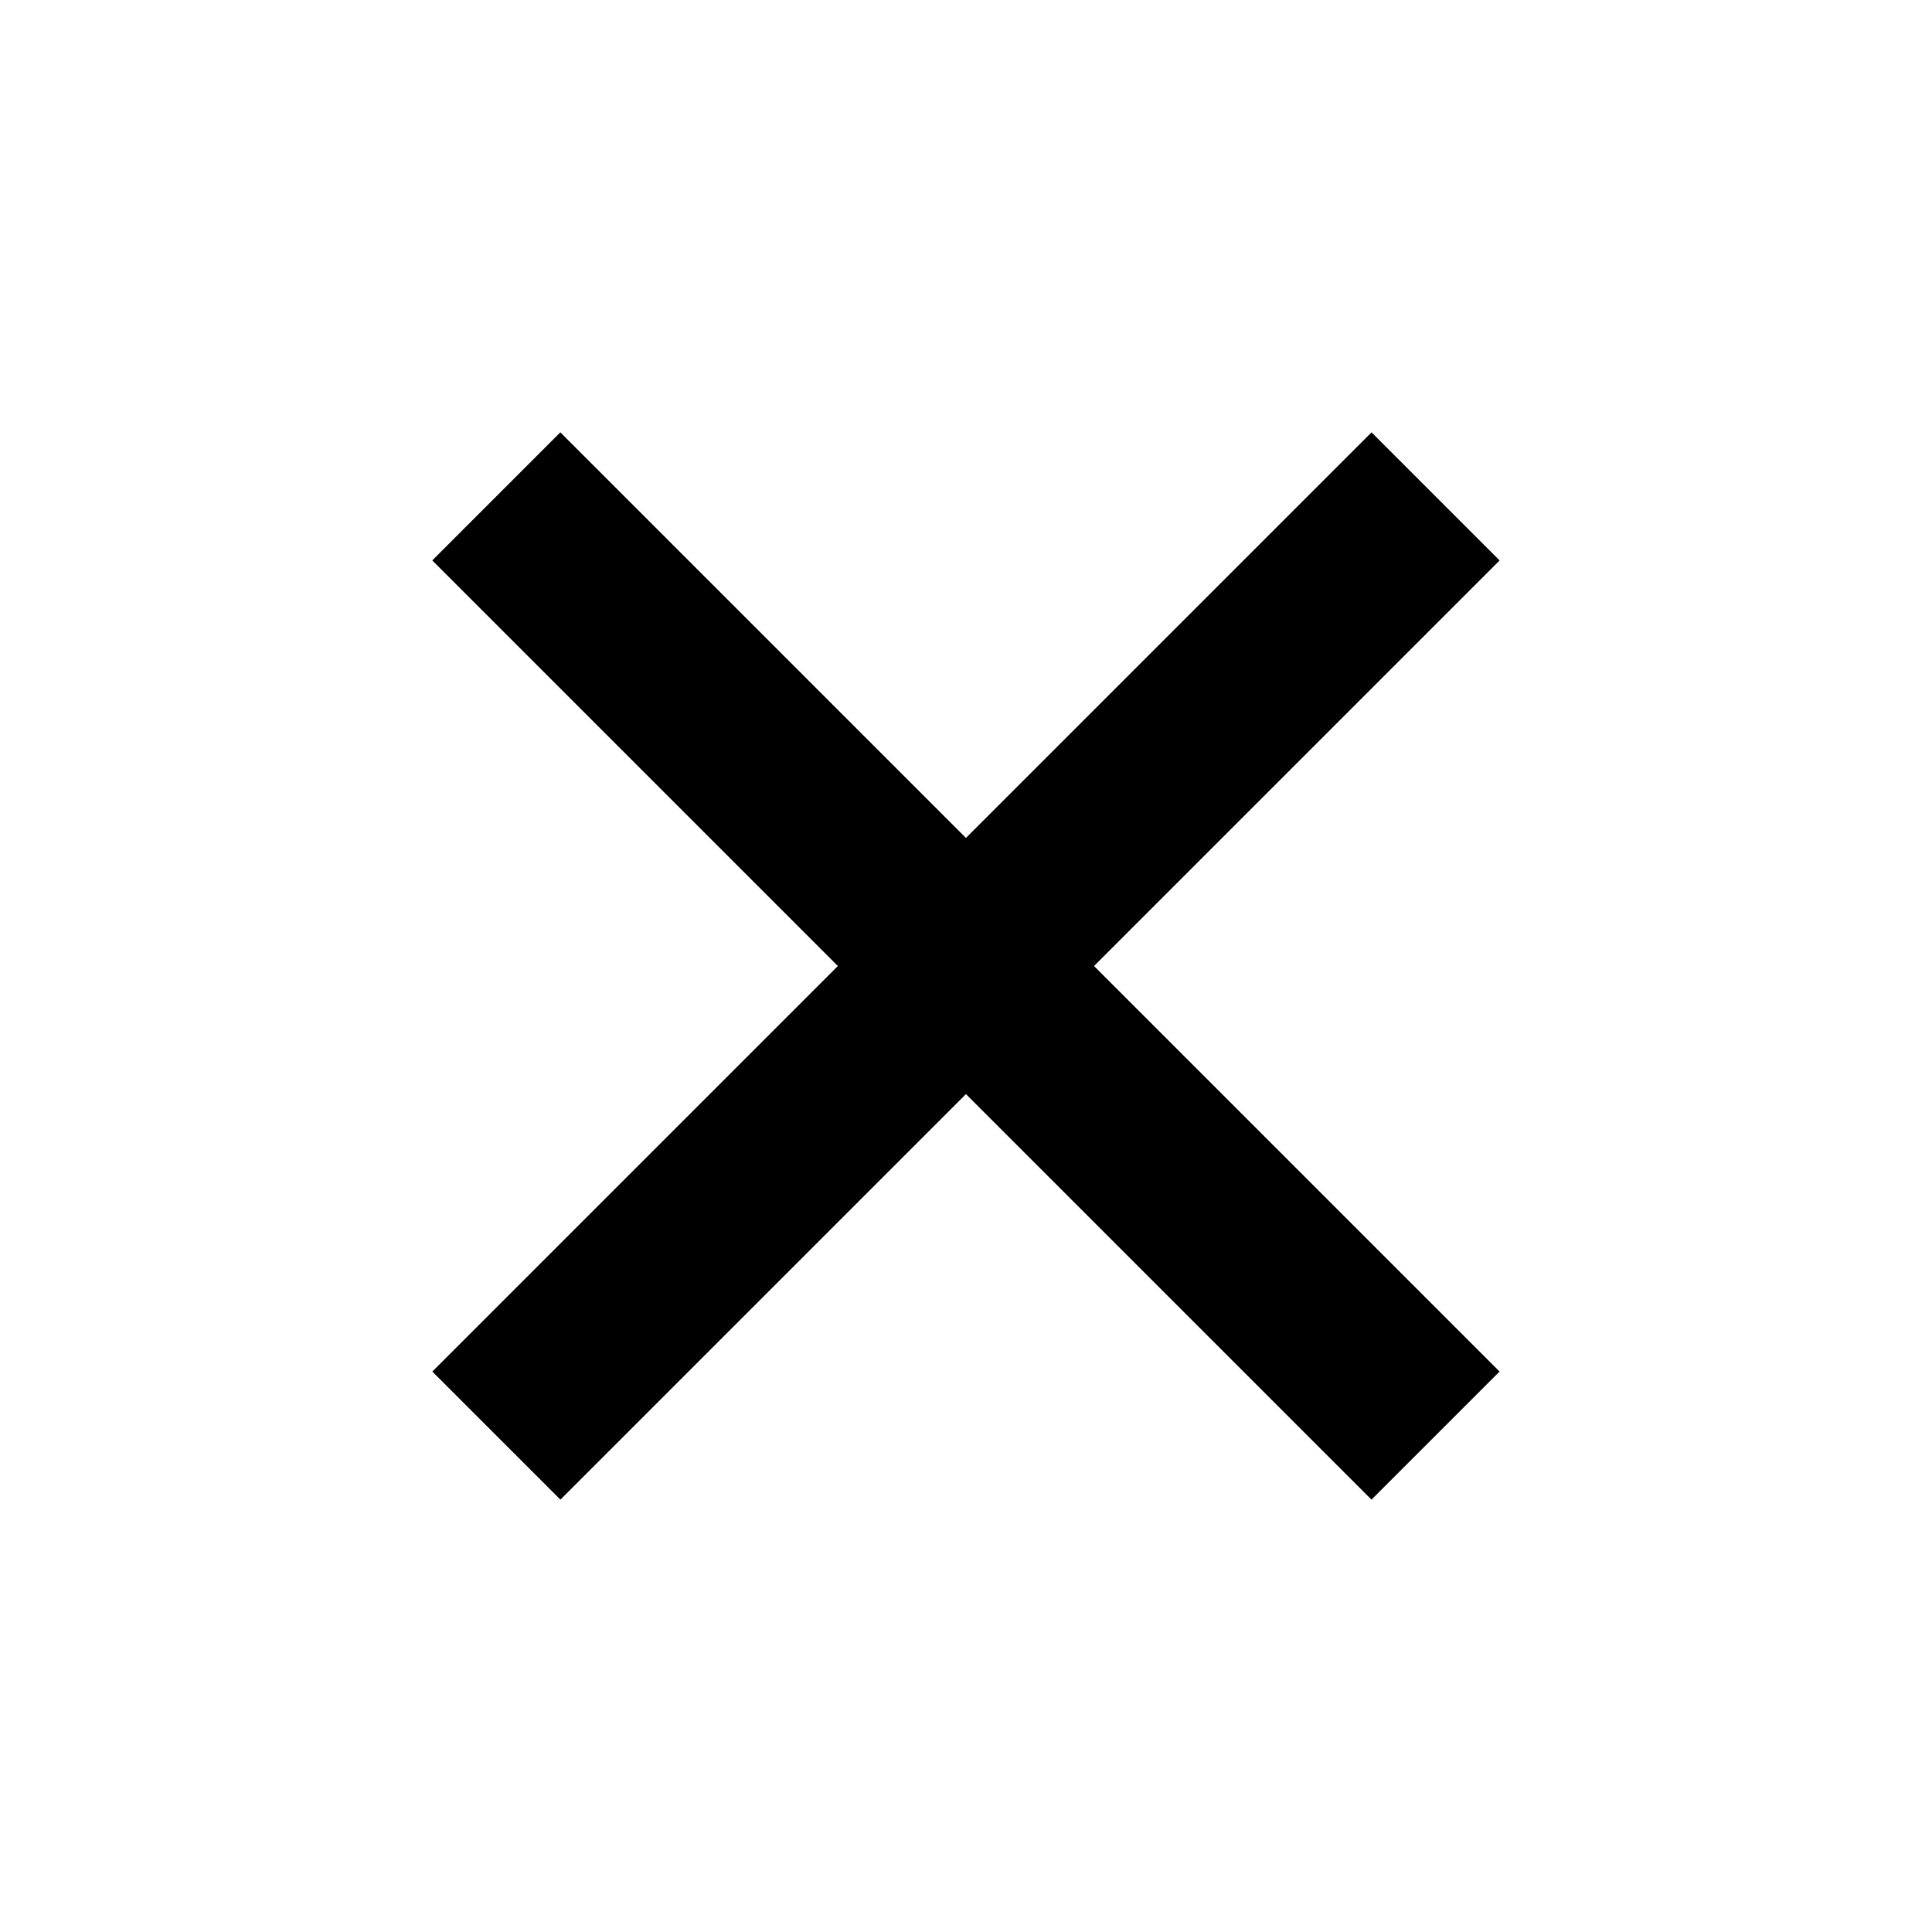
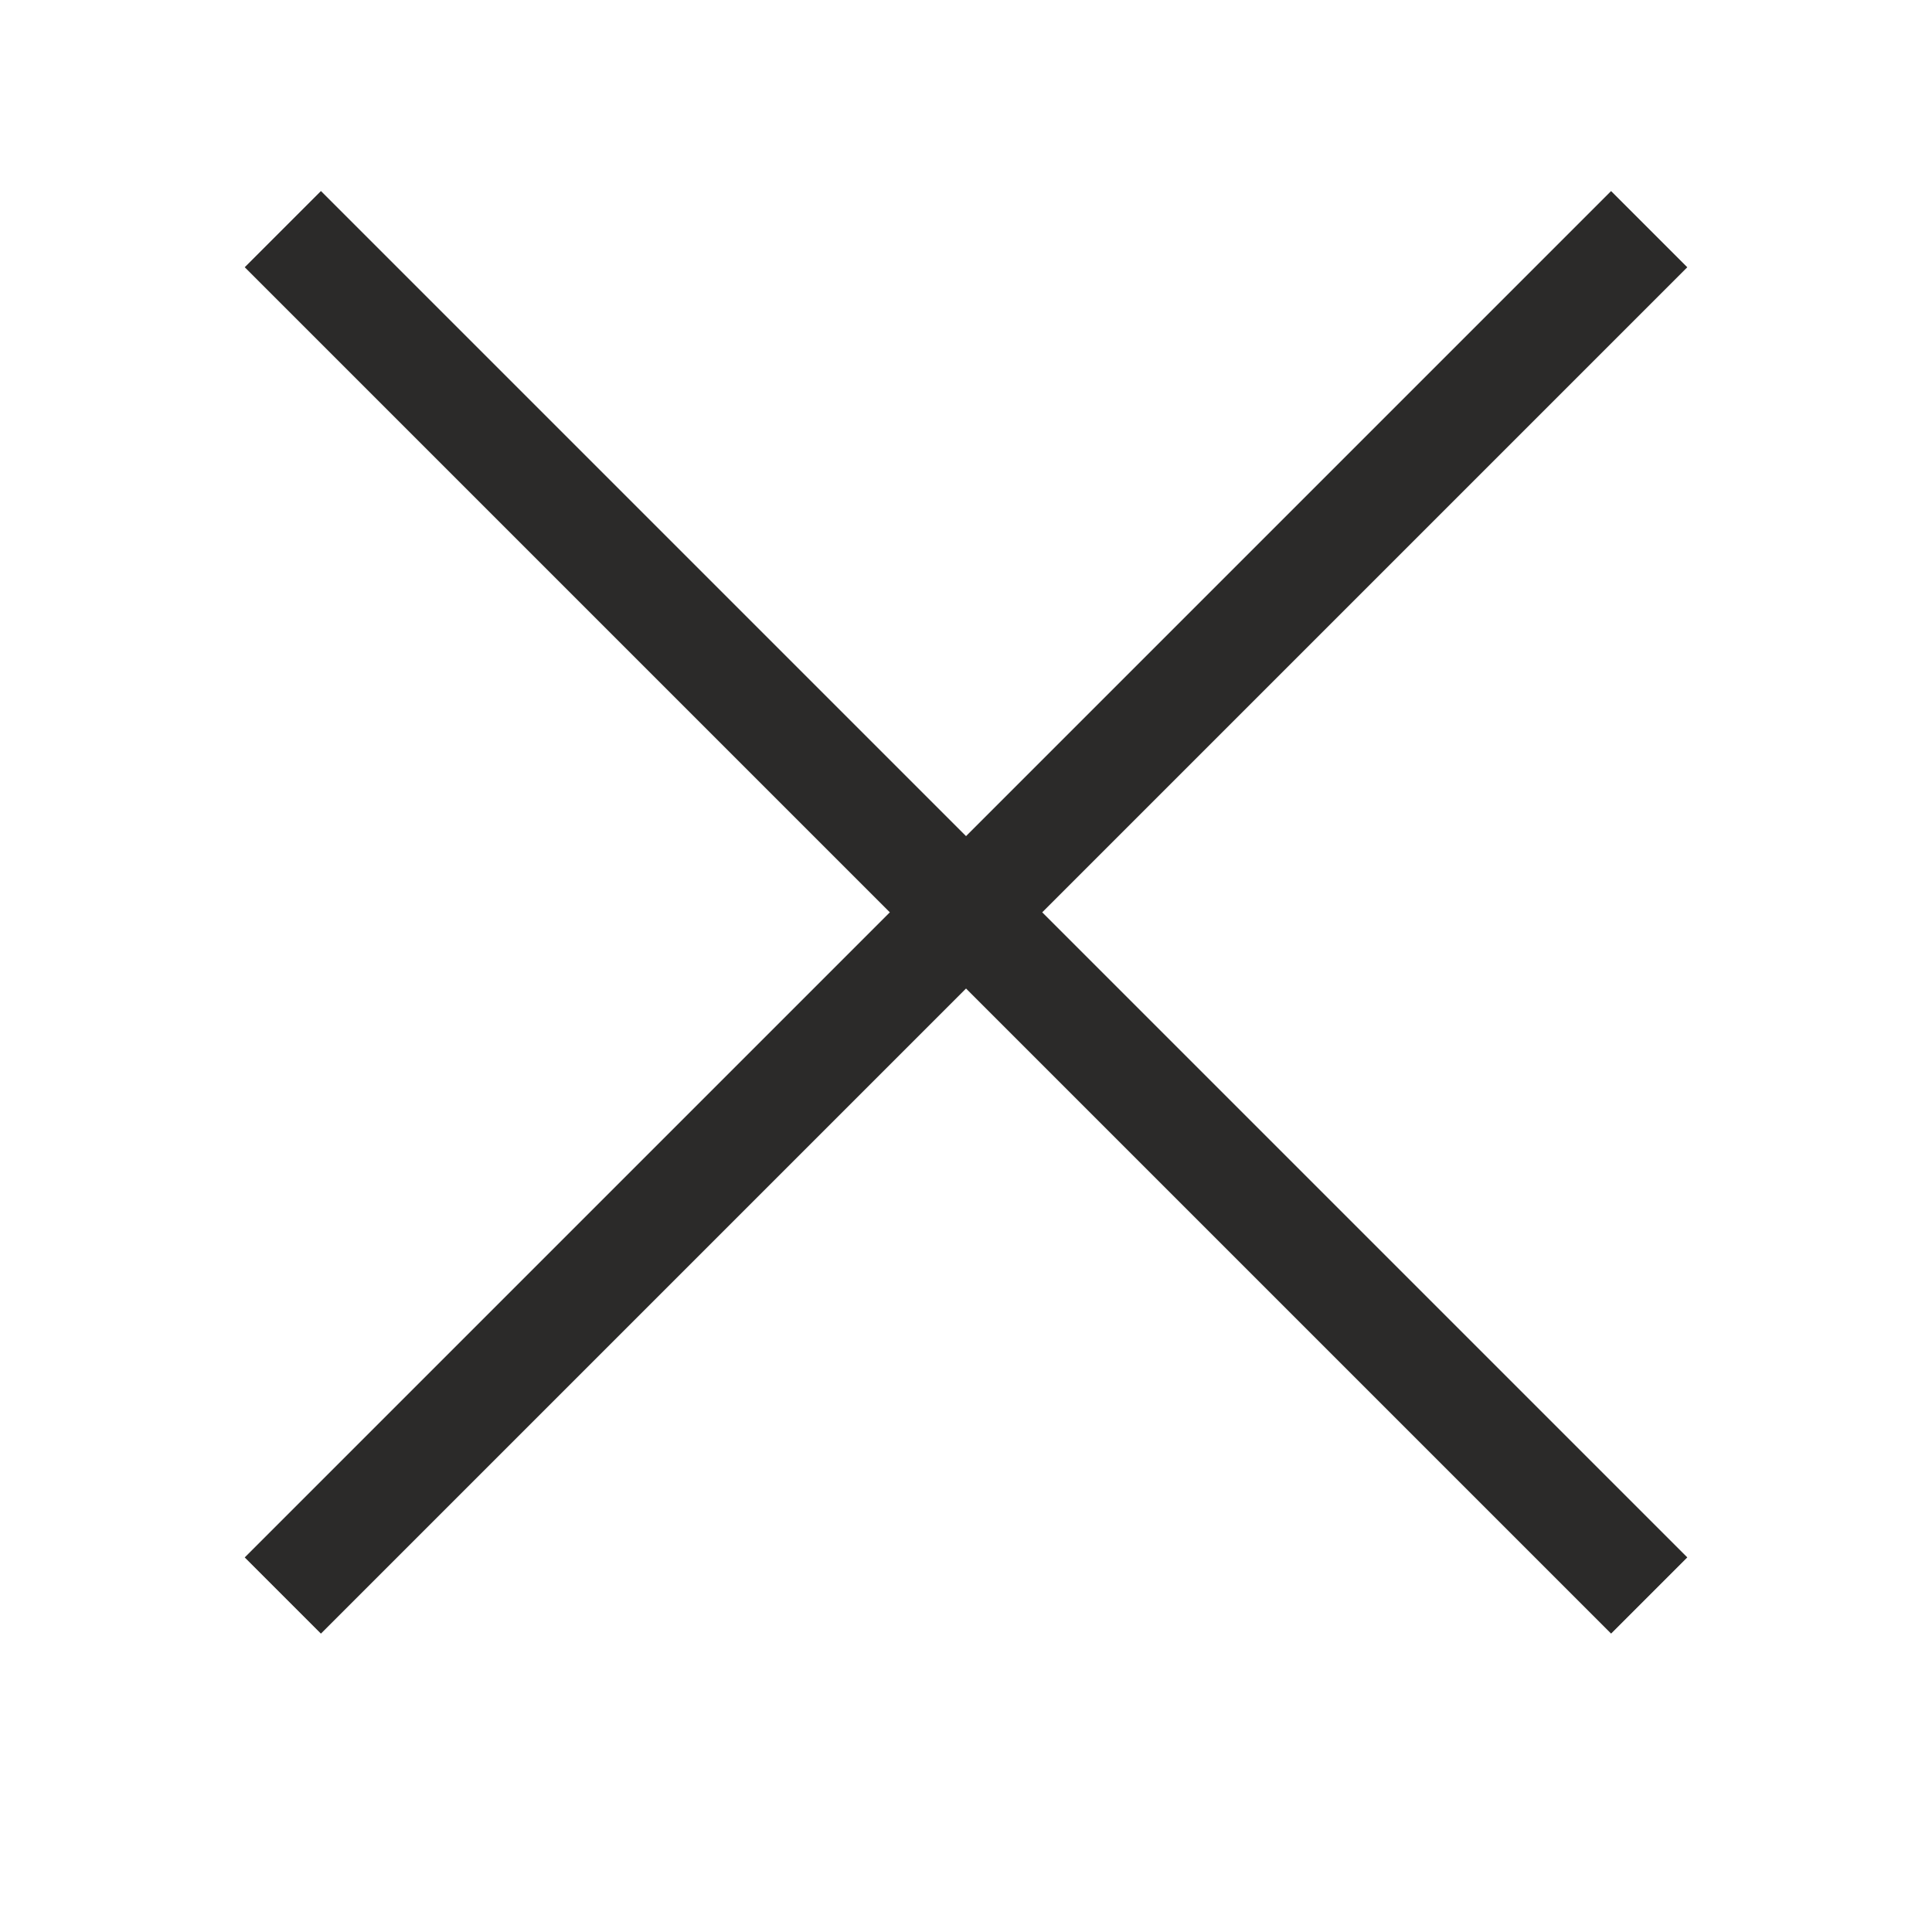
- <svg xmlns="http://www.w3.org/2000/svg" width="32" height="32" viewBox="0 0 32 32" fill="none">
-   <rect x="7.16" y="9.282" width="3" height="22" transform="rotate(-45 7.16016 9.28249)" fill="black" />
-   <rect x="22.717" y="7.161" width="3" height="22" transform="rotate(45 22.7168 7.16117)" fill="black" />
+ <svg xmlns="http://www.w3.org/2000/svg" width="18" height="18" viewBox="0 0 18 18" fill="none">
+   <rect id="span" x="2.99" y="1.78" width="18.003" height="1.004" transform="rotate(45 2.99023 1.78)" fill="#2B2A29" />
+   <rect id="span_2" x="2.28" y="14.51" width="18.003" height="1.004" transform="rotate(-45 2.28027 14.51)" fill="#2B2A29" />
</svg>
